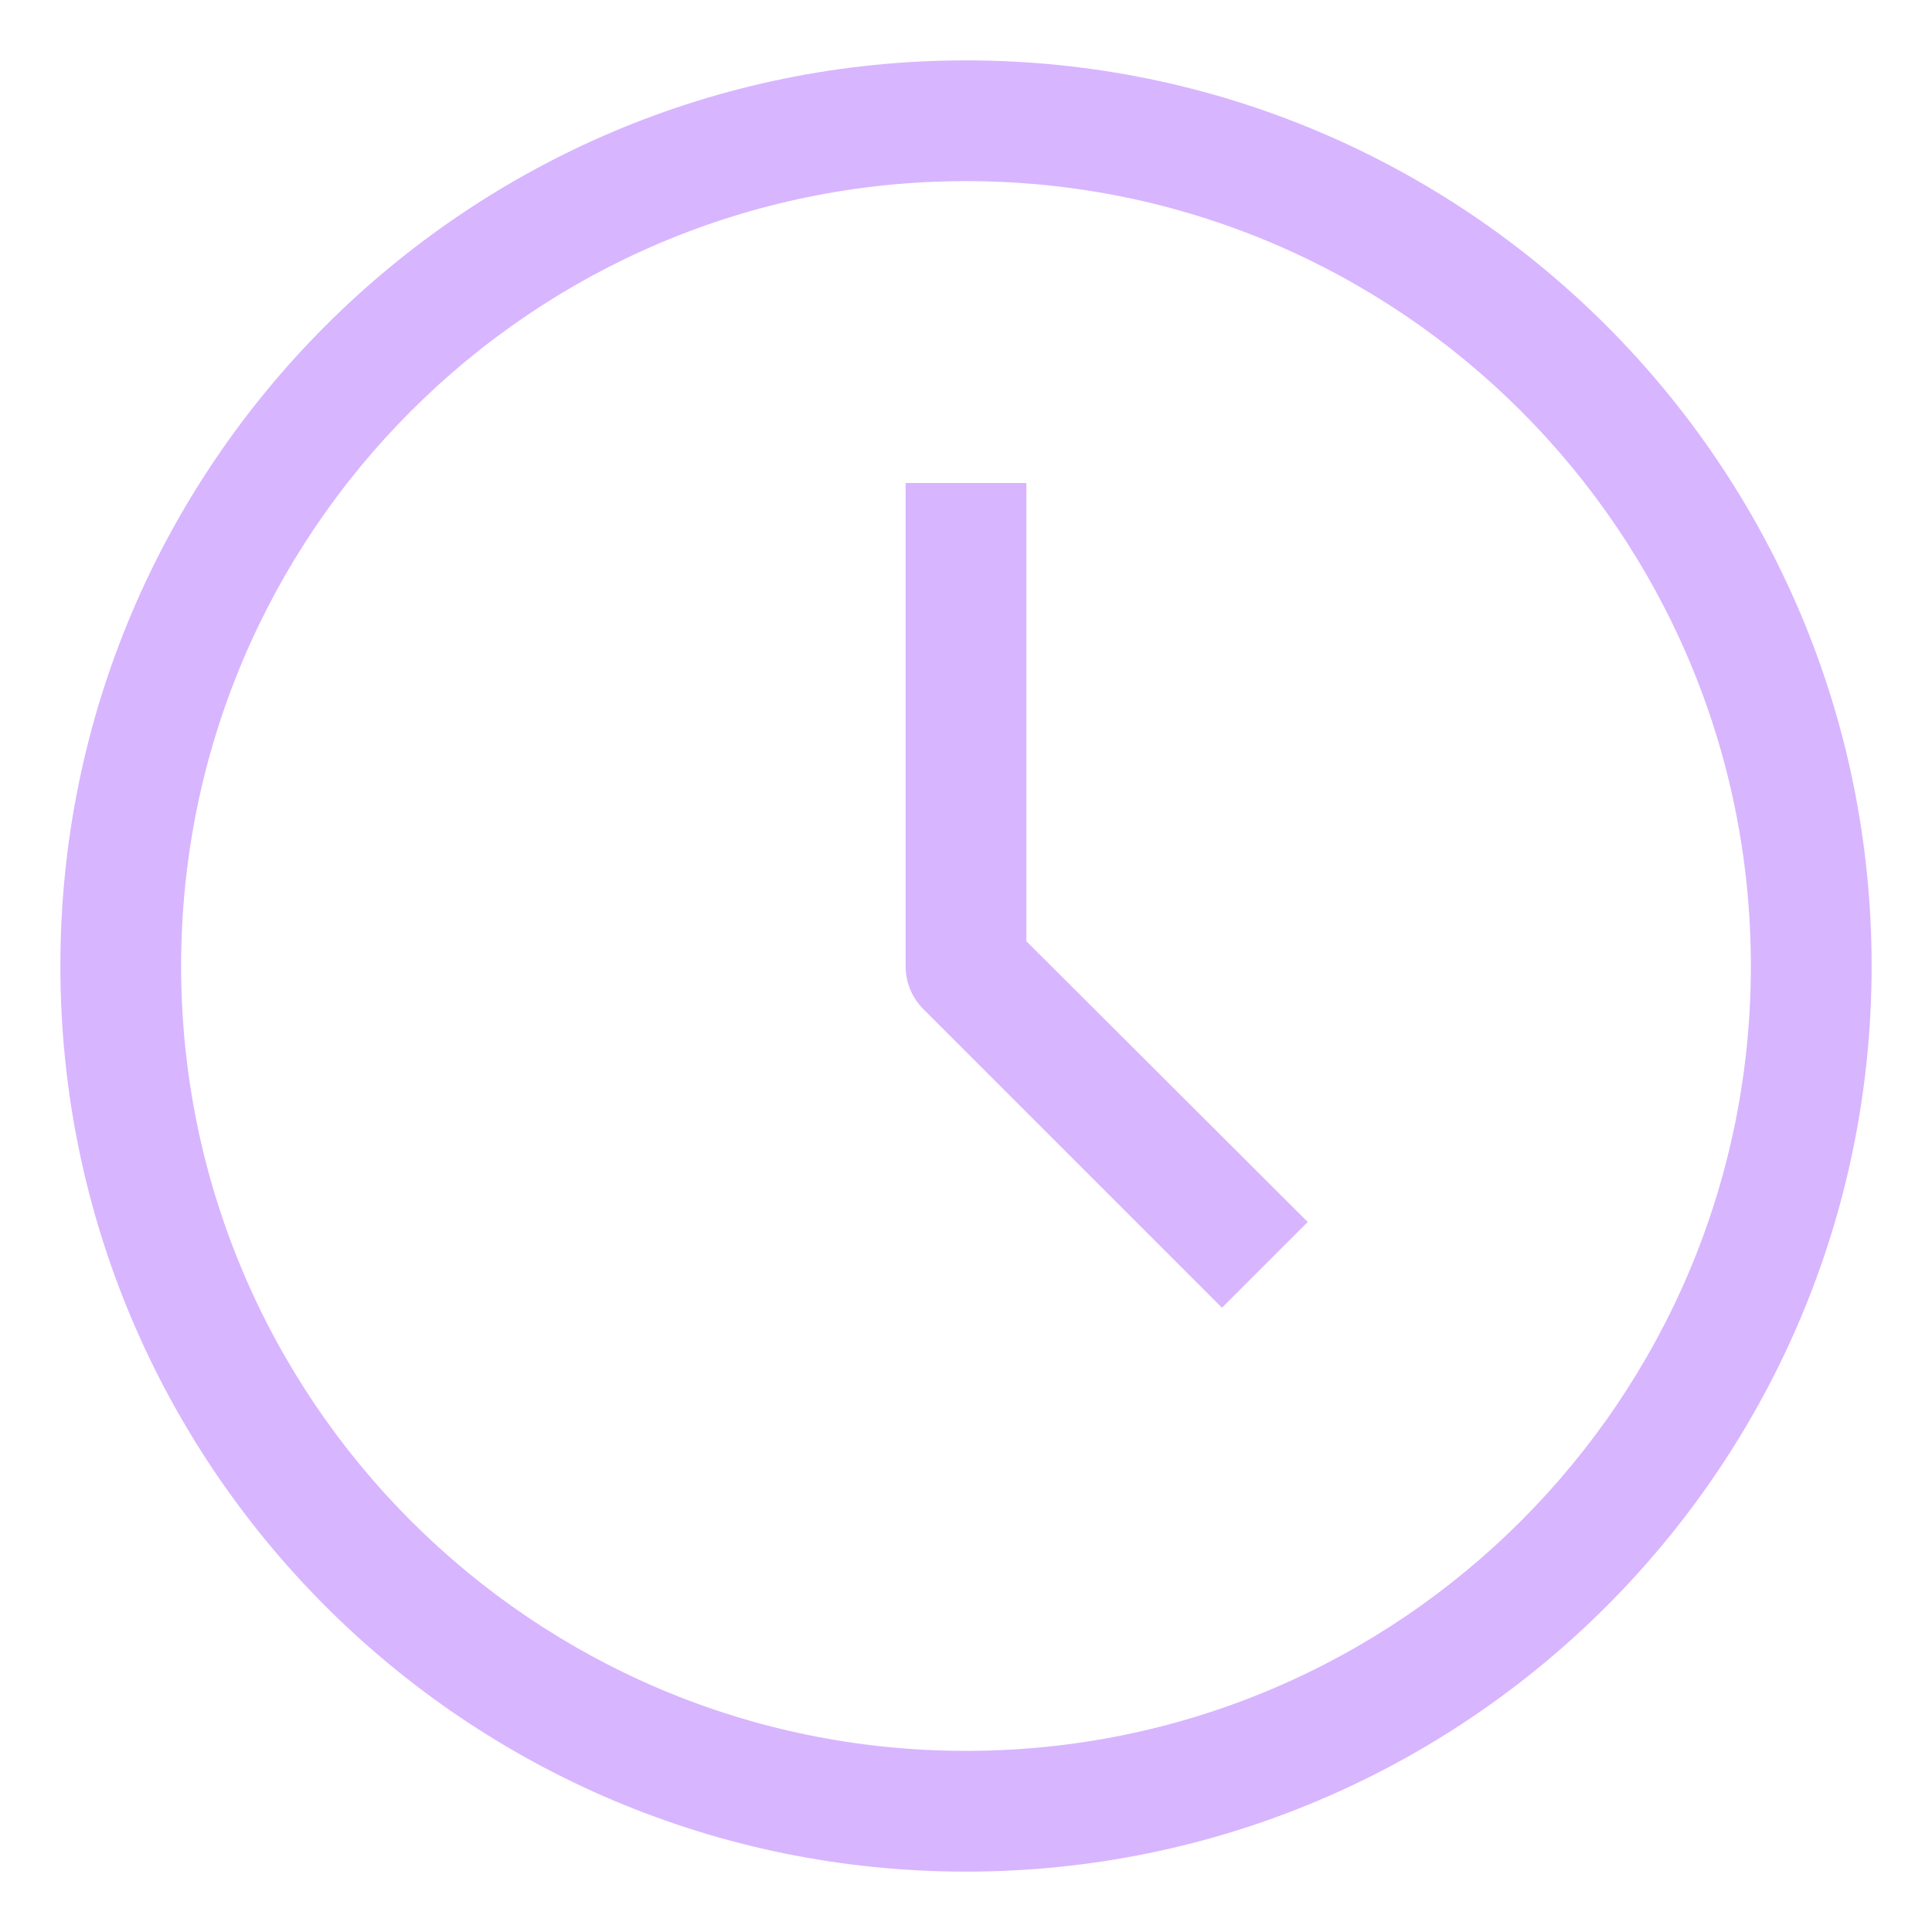
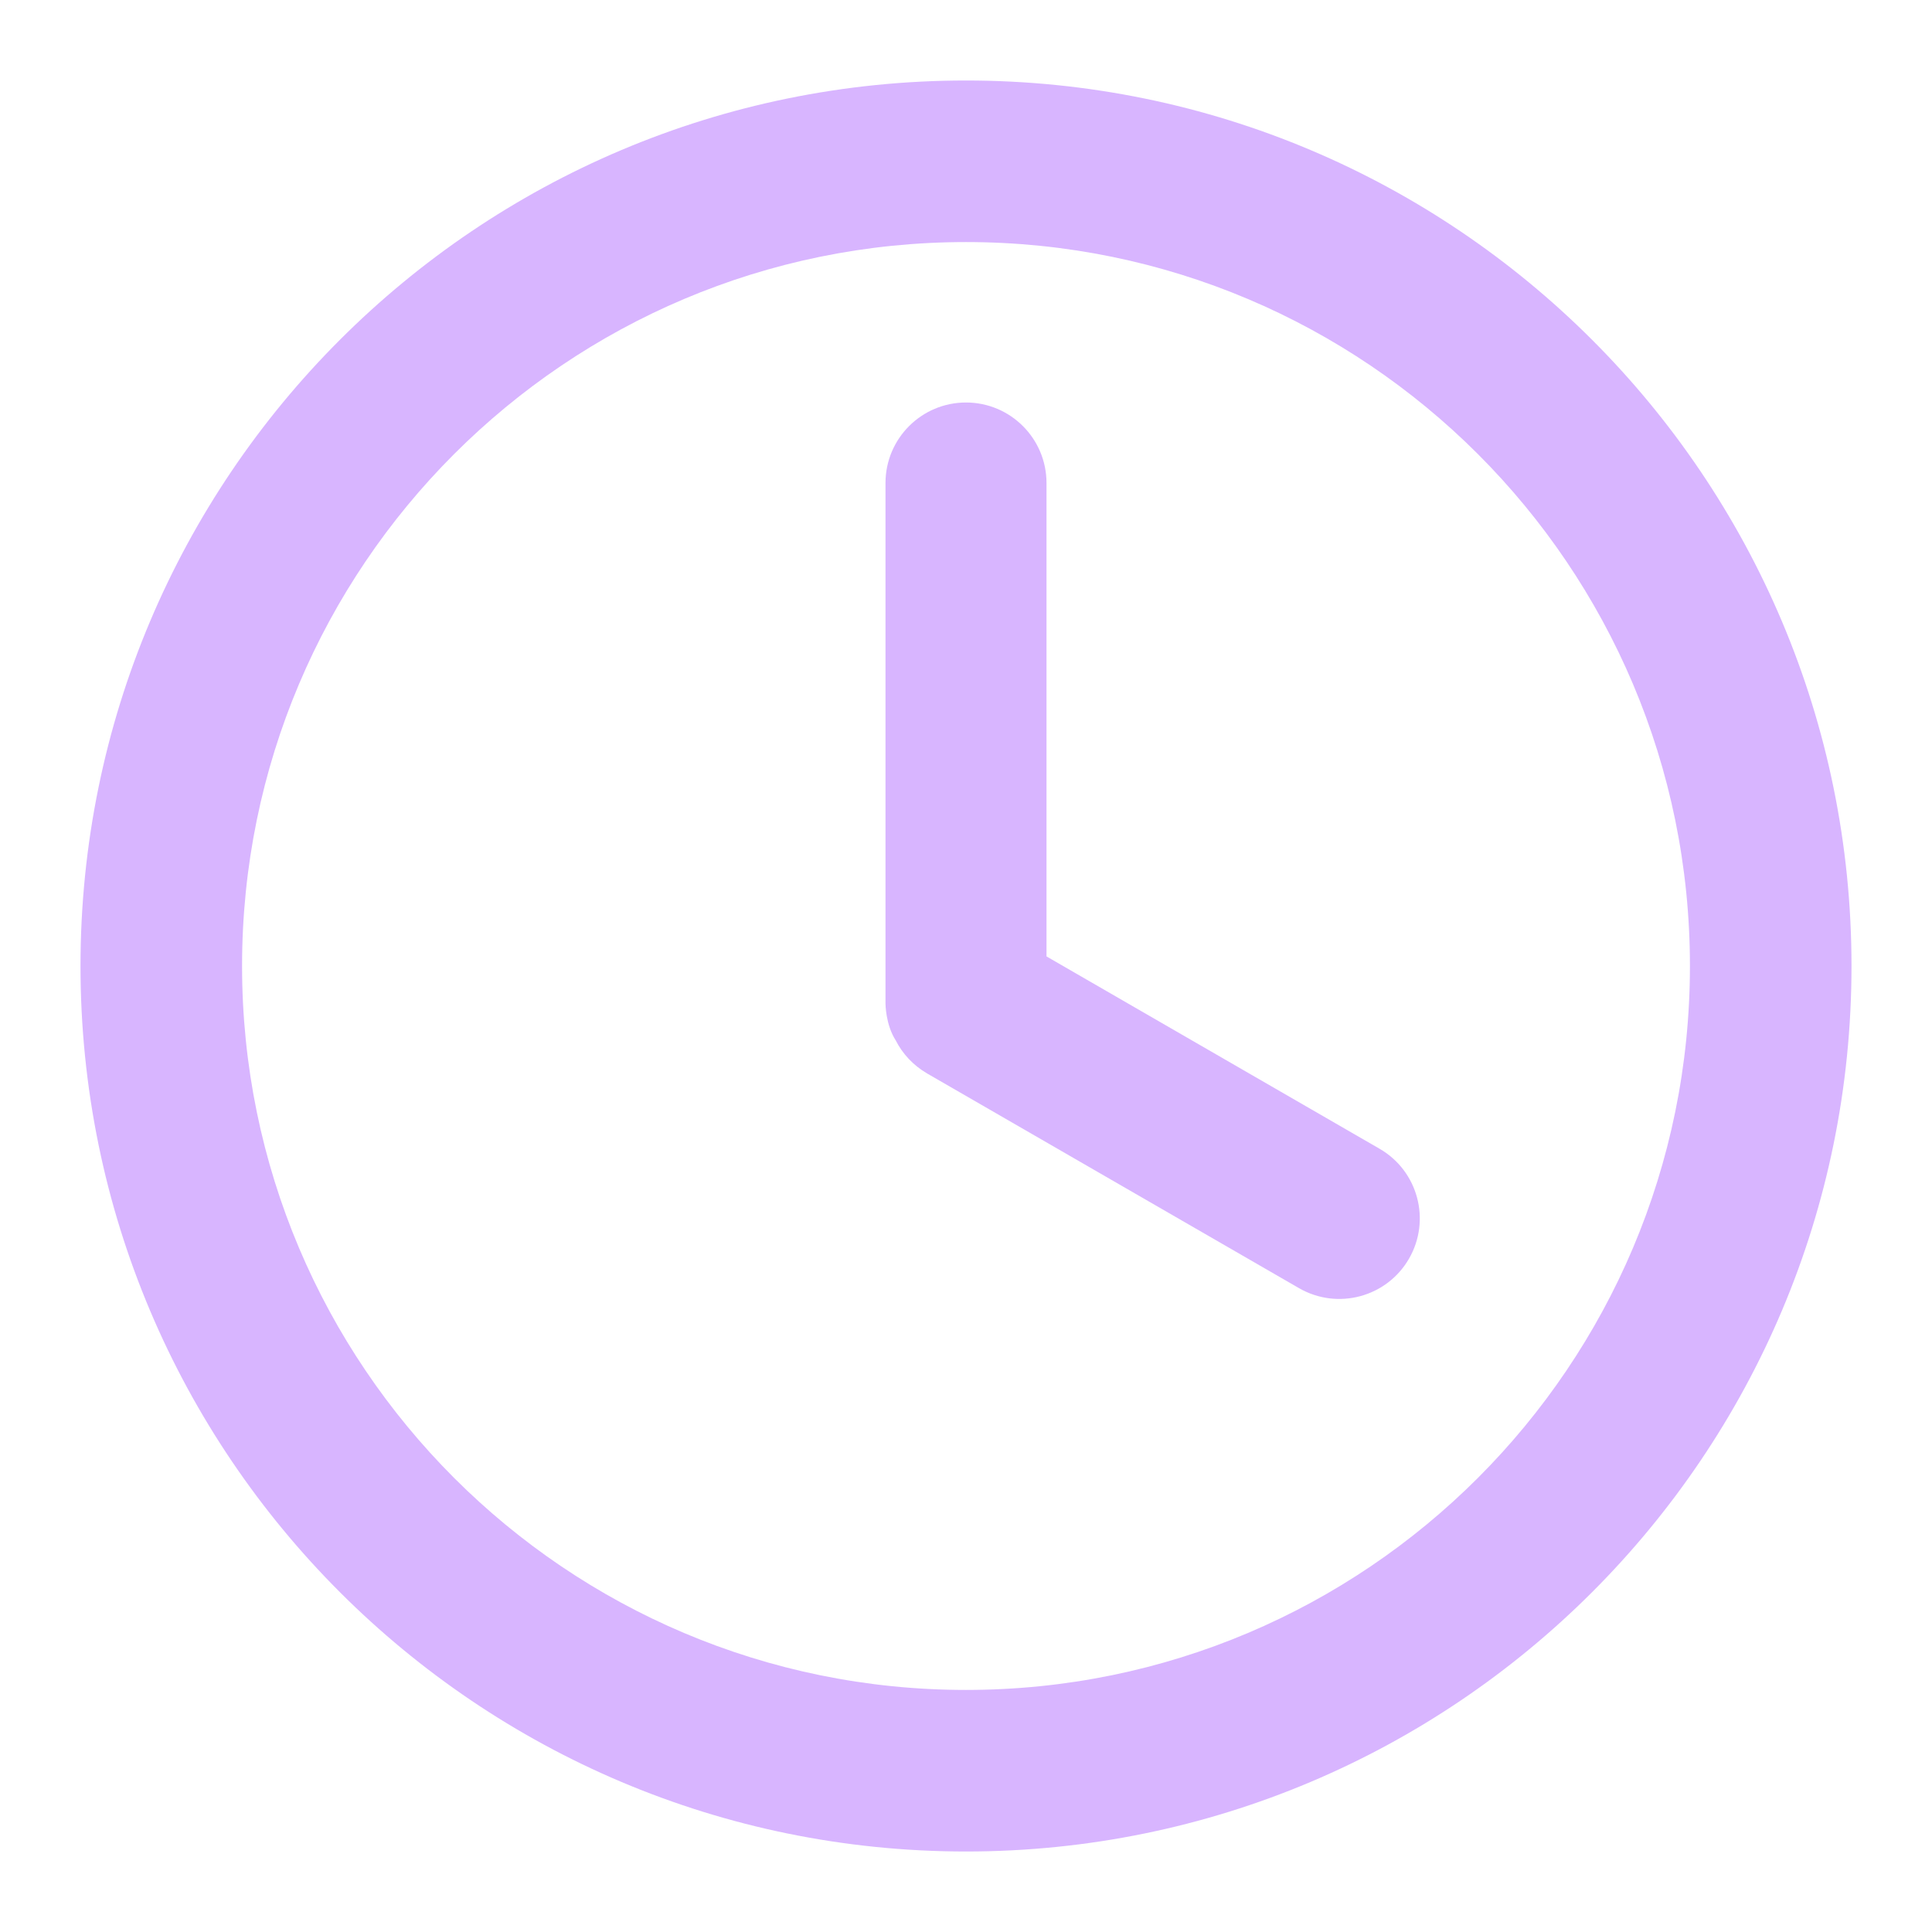
- <svg xmlns="http://www.w3.org/2000/svg" viewBox="0 0 32 32">
-   <defs>
-     <style>.cls-1{fill:#d8b5ff;}</style>
-   </defs>
-   <g data-name="Layer 15" id="Layer_15">
-     <path class="cls-1" d="M16,31A15,15,0,1,1,31,16,15,15,0,0,1,16,31ZM16,3A13,13,0,1,0,29,16,13,13,0,0,0,16,3Z" />
-     <path class="cls-1" d="M20.24,21.66l-4.95-4.95A1,1,0,0,1,15,16V8h2v7.59l4.66,4.65Z" />
-   </g>
+ <svg xmlns="http://www.w3.org/2000/svg" width="800px" height="800px" viewBox="0 0 24 24" fill="none">
+   <path d="M23 12C23 18.075 18.075 23 12 23C5.925 23 1 18.075 1 12C1 5.925 5.925 1 12 1C18.075 1 23 5.925 23 12ZM3.007 12C3.007 16.967 7.033 20.993 12 20.993C16.967 20.993 20.993 16.967 20.993 12C20.993 7.033 16.967 3.007 12 3.007C7.033 3.007 3.007 7.033 3.007 12Z" fill="#d8b5ff" />
+   <path d="M12 5C11.448 5 11 5.448 11 6V12.467C11 12.467 11 12.727 11.127 12.924C11.211 13.09 11.344 13.234 11.517 13.335L16.137 16.002C16.616 16.278 17.227 16.114 17.503 15.636C17.779 15.158 17.616 14.546 17.137 14.27L13 11.881V6C13 5.448 12.552 5 12 5Z" fill="#d8b5ff" />
</svg>
